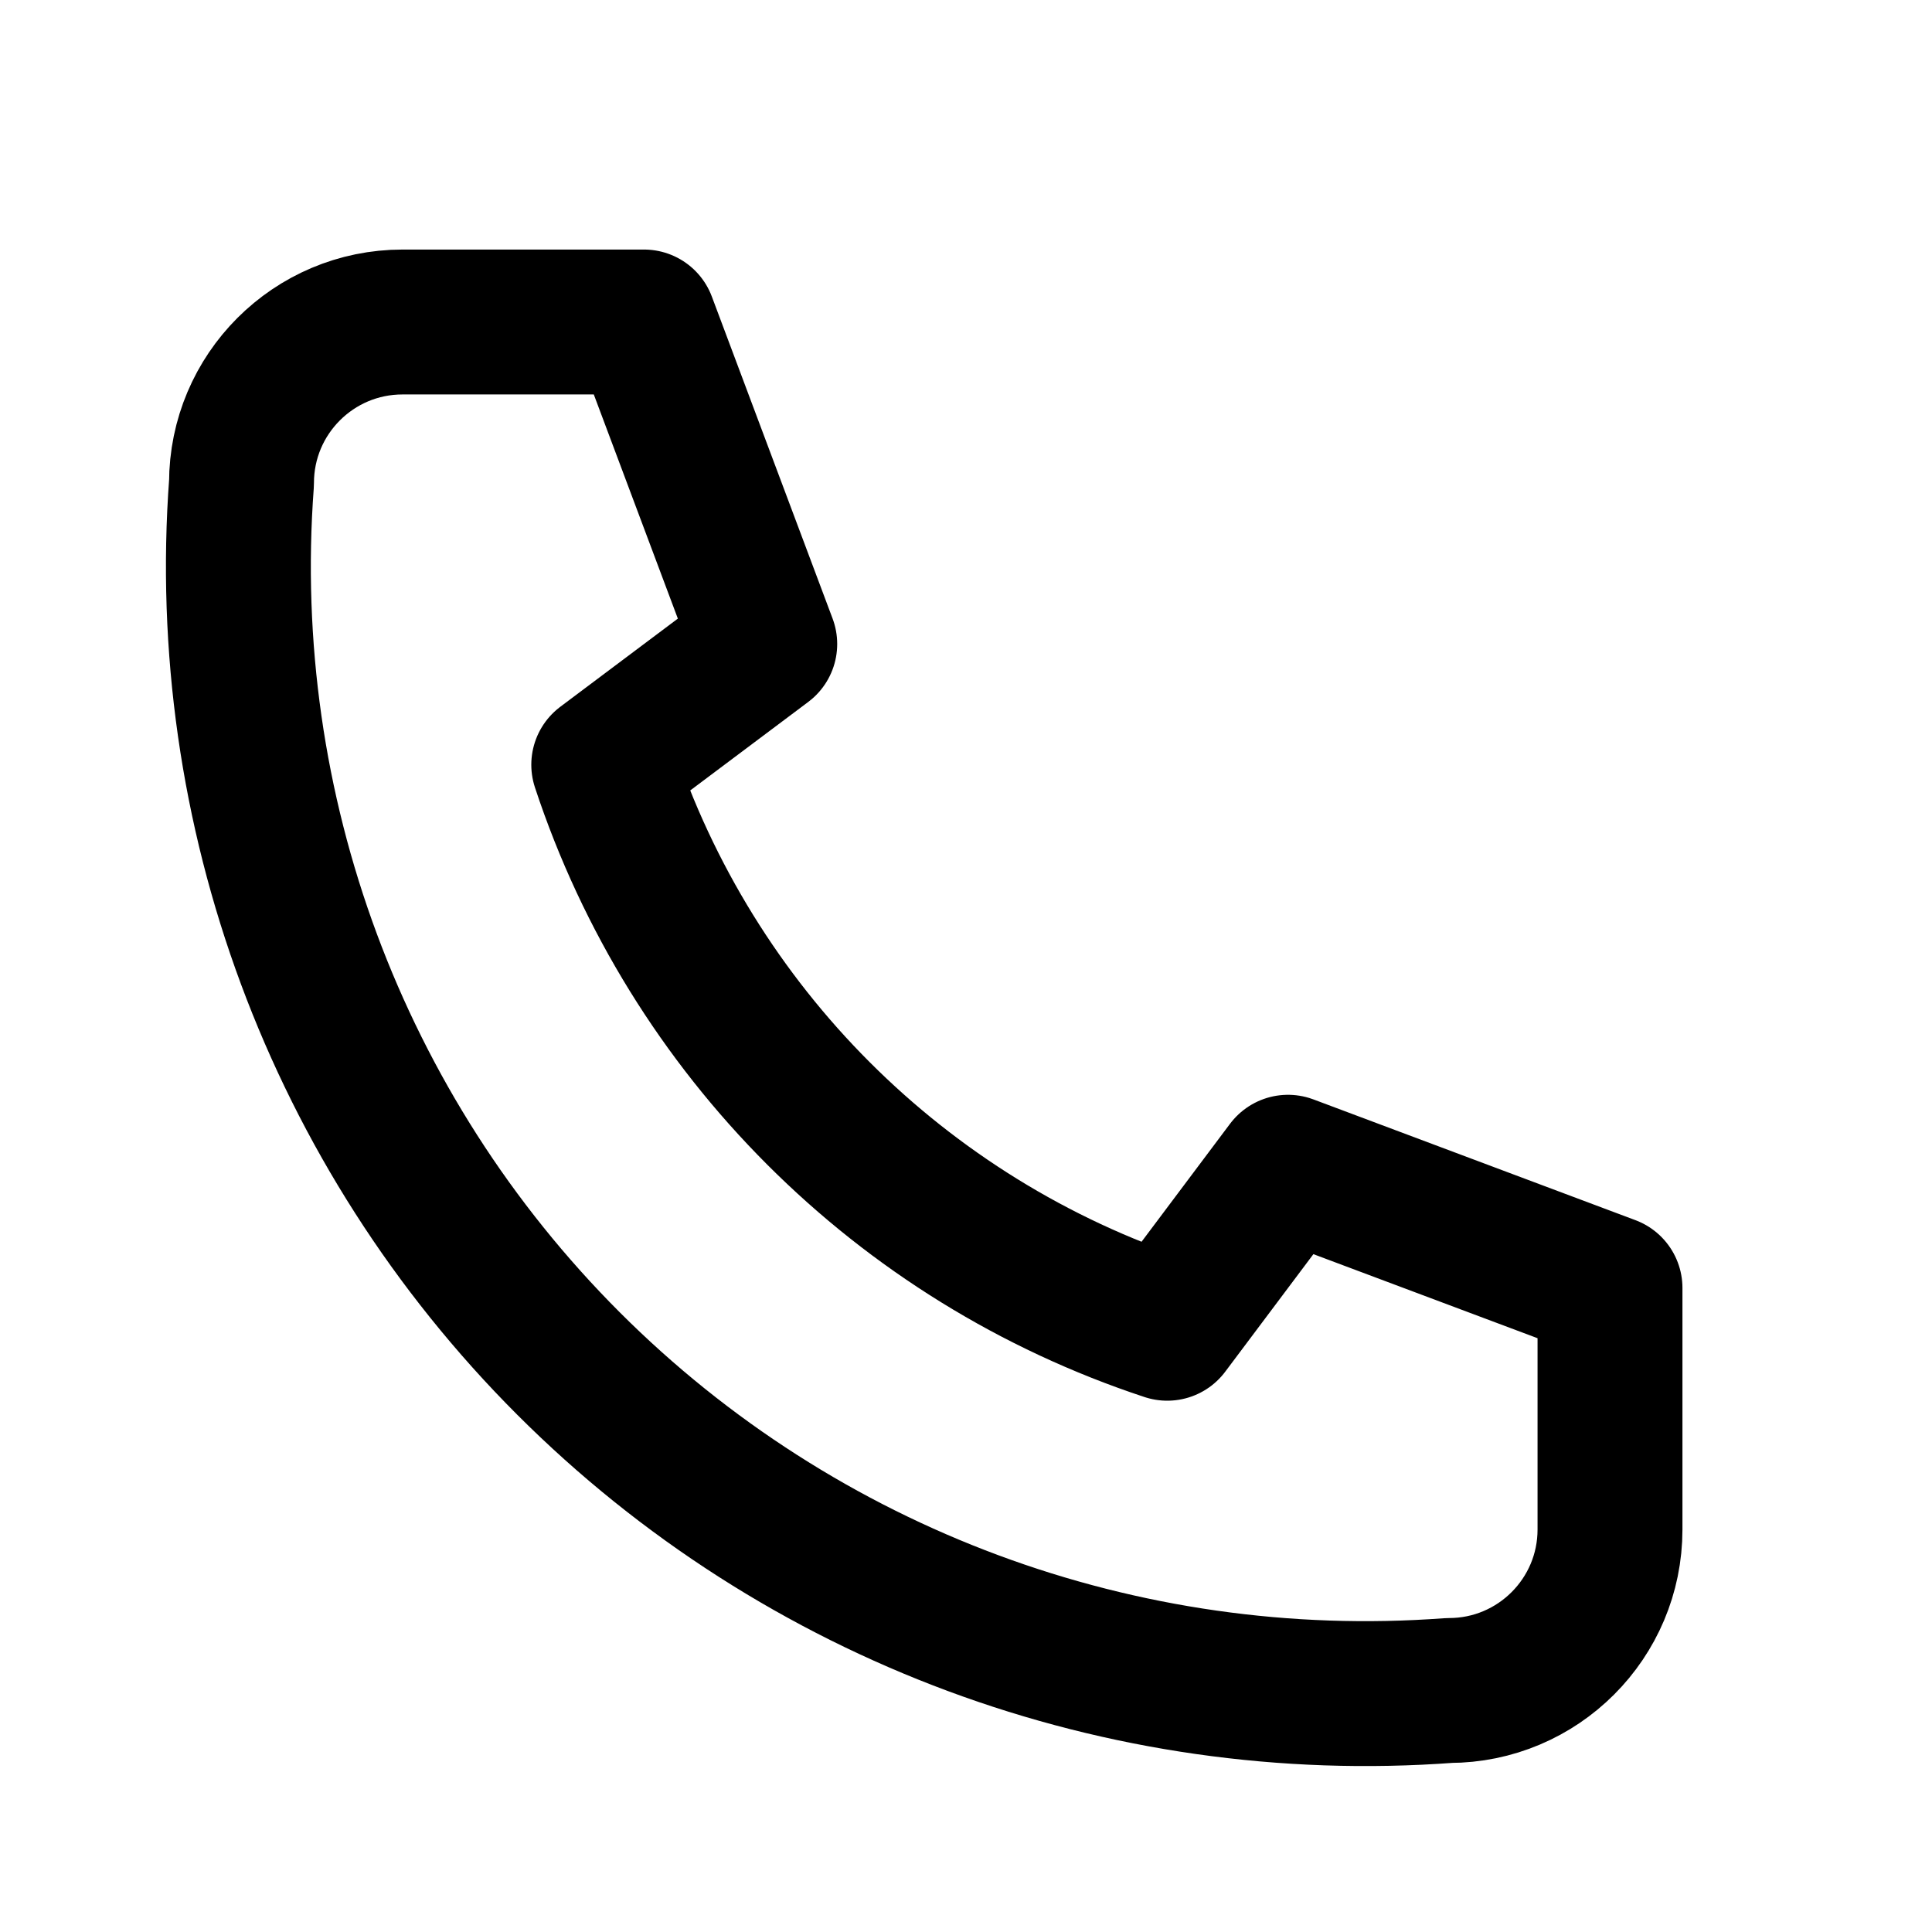
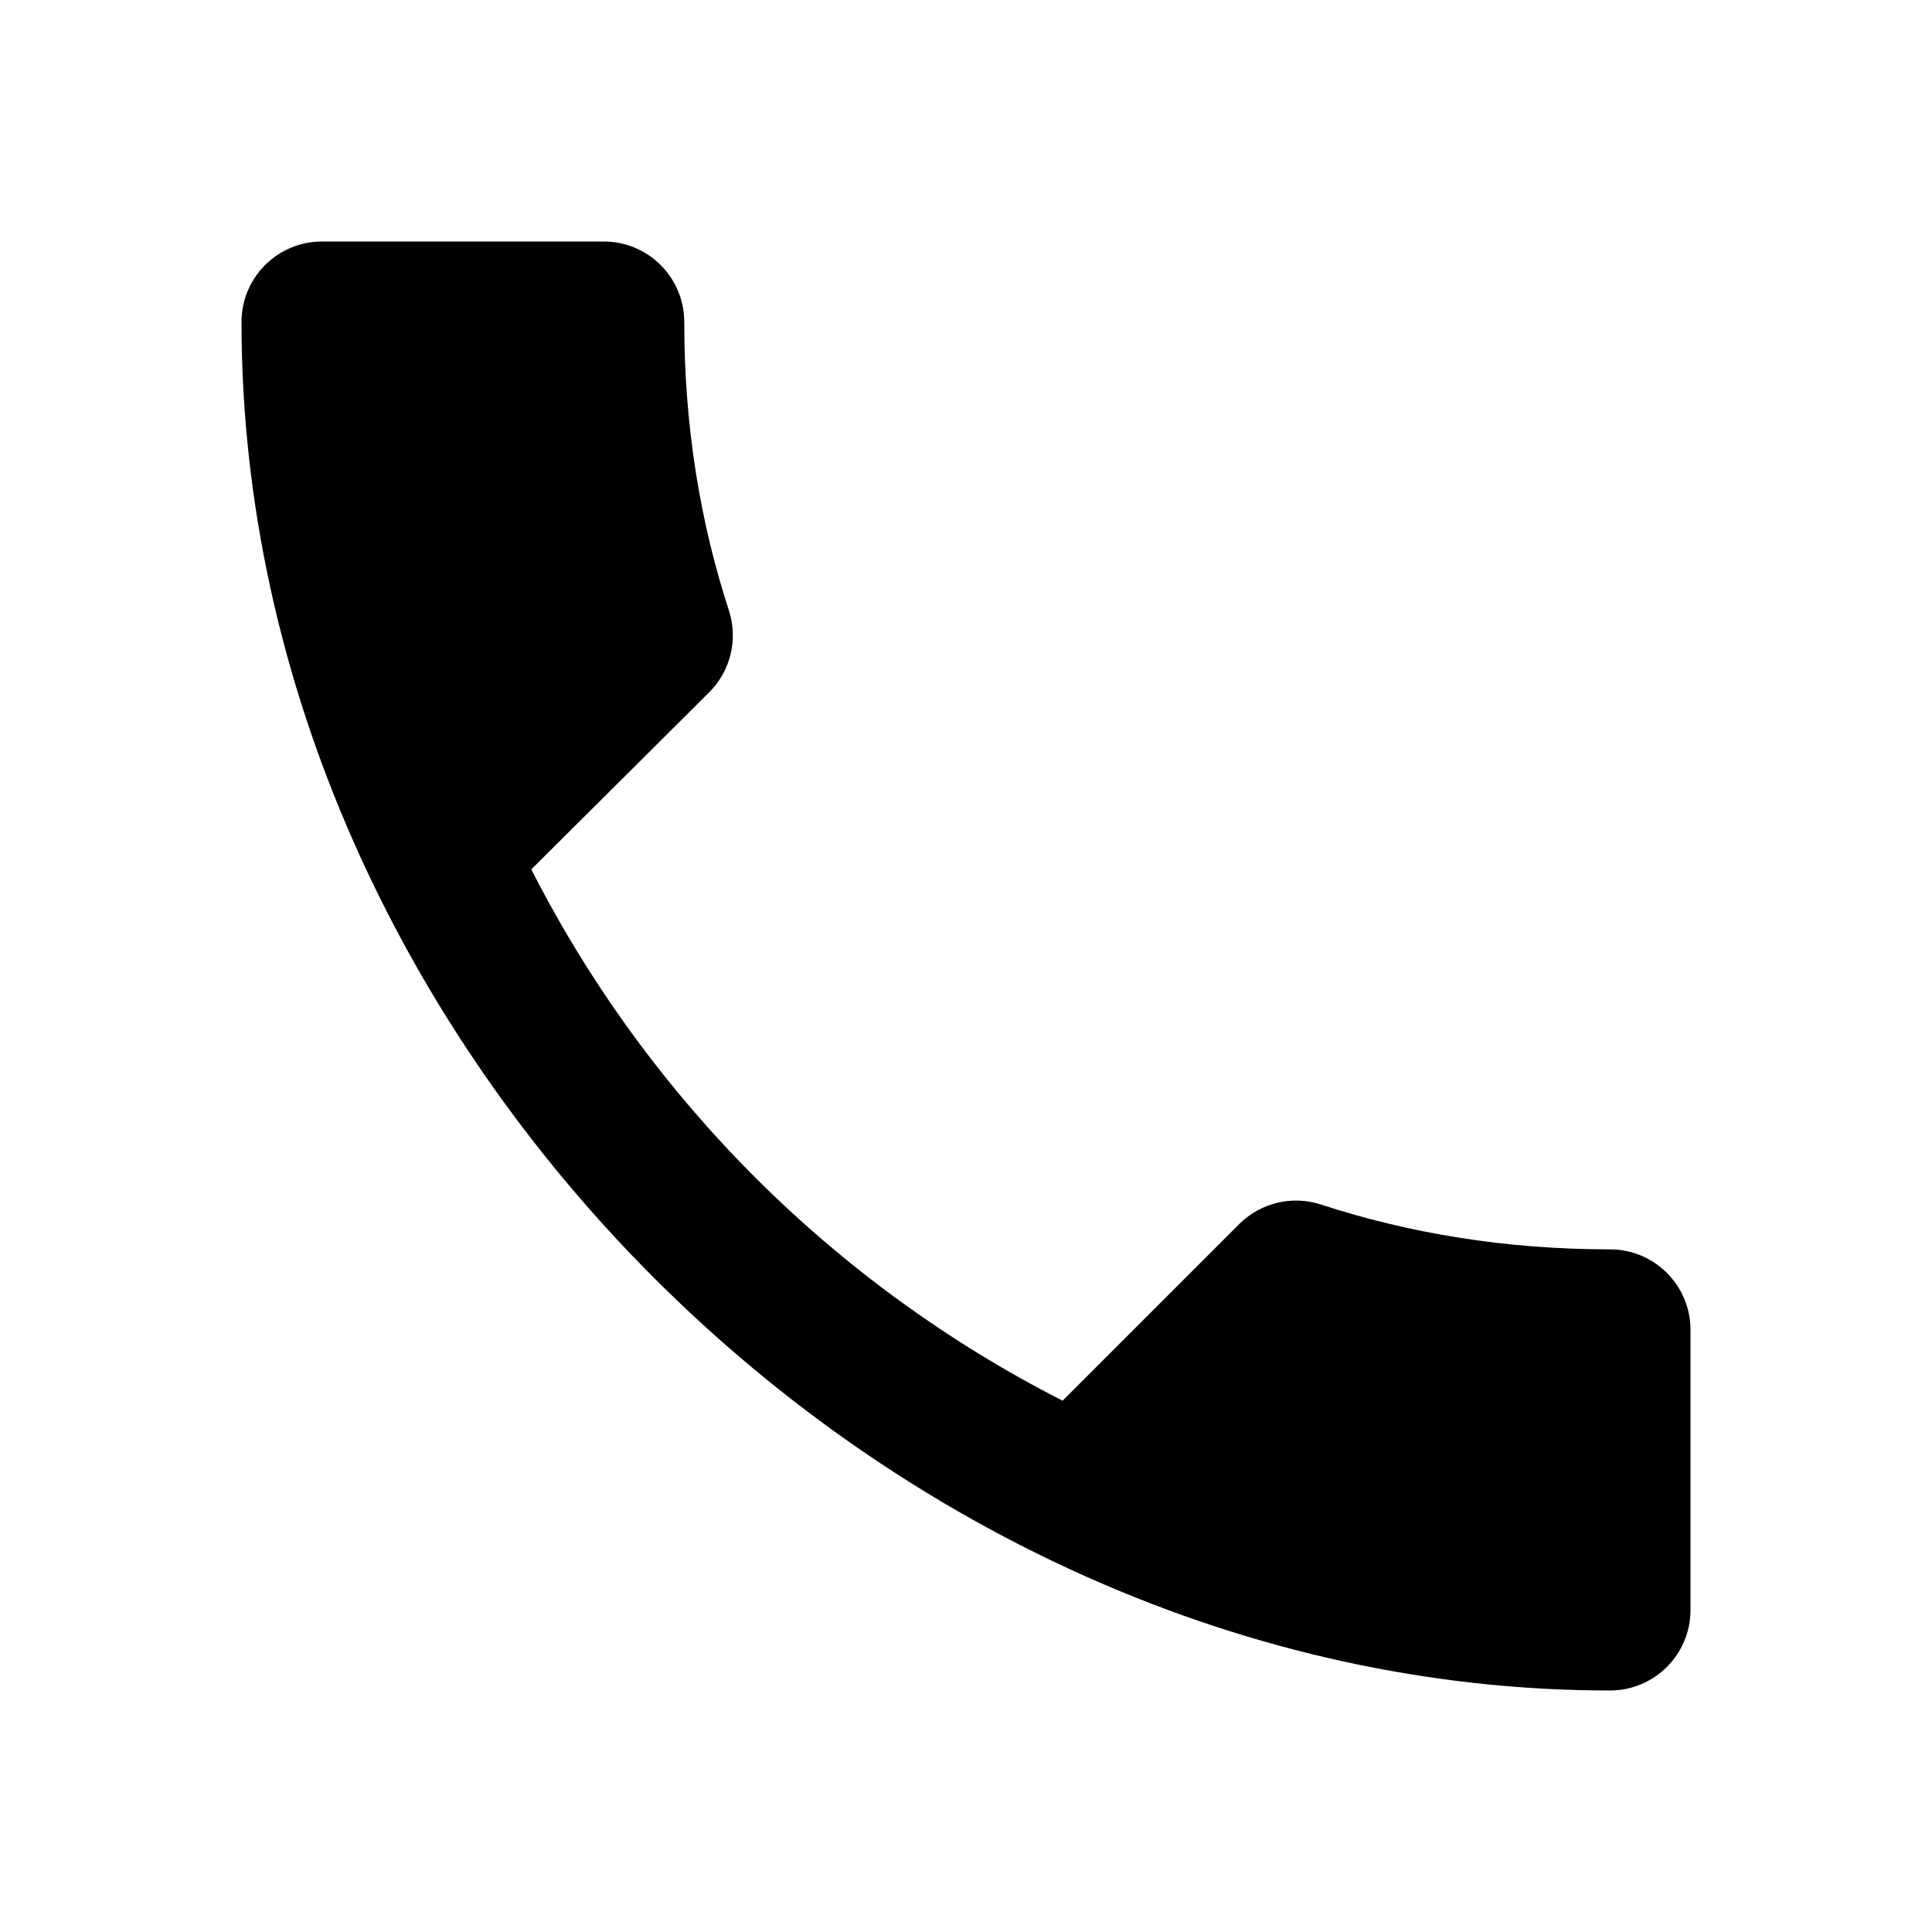
- <svg xmlns="http://www.w3.org/2000/svg" viewBox="0 0 24 24" fill="none" stroke="currentColor" stroke-width="1.8" stroke-linecap="round" stroke-linejoin="round" aria-hidden="true">
-   <path d="M5 4h3l1.5 4-2 1.5a11 11 0 0 0 7 7l1.5-2 4 1.5v3a2 2 0 0 1-2 2A14 14 0 0 1 3 6a2 2 0 0 1 2-2z" />
+ <svg xmlns="http://www.w3.org/2000/svg" viewBox="0 0 24 24" fill="currentColor" aria-hidden="true">
+   <path d="M6.6 10.8a15.1 15.1 0 0 0 6.6 6.6l2.2-2.2a1 1 0 0 1 1-.24c1.1.36 2.3.56 3.6.56a1 1 0 0 1 1 1V20a1 1 0 0 1-1 1C11 21 3 13 3 4a1 1 0 0 1 1-1h3.5a1 1 0 0 1 1 1c0 1.3.2 2.5.56 3.6a1 1 0 0 1-.25 1Z" />
</svg>
